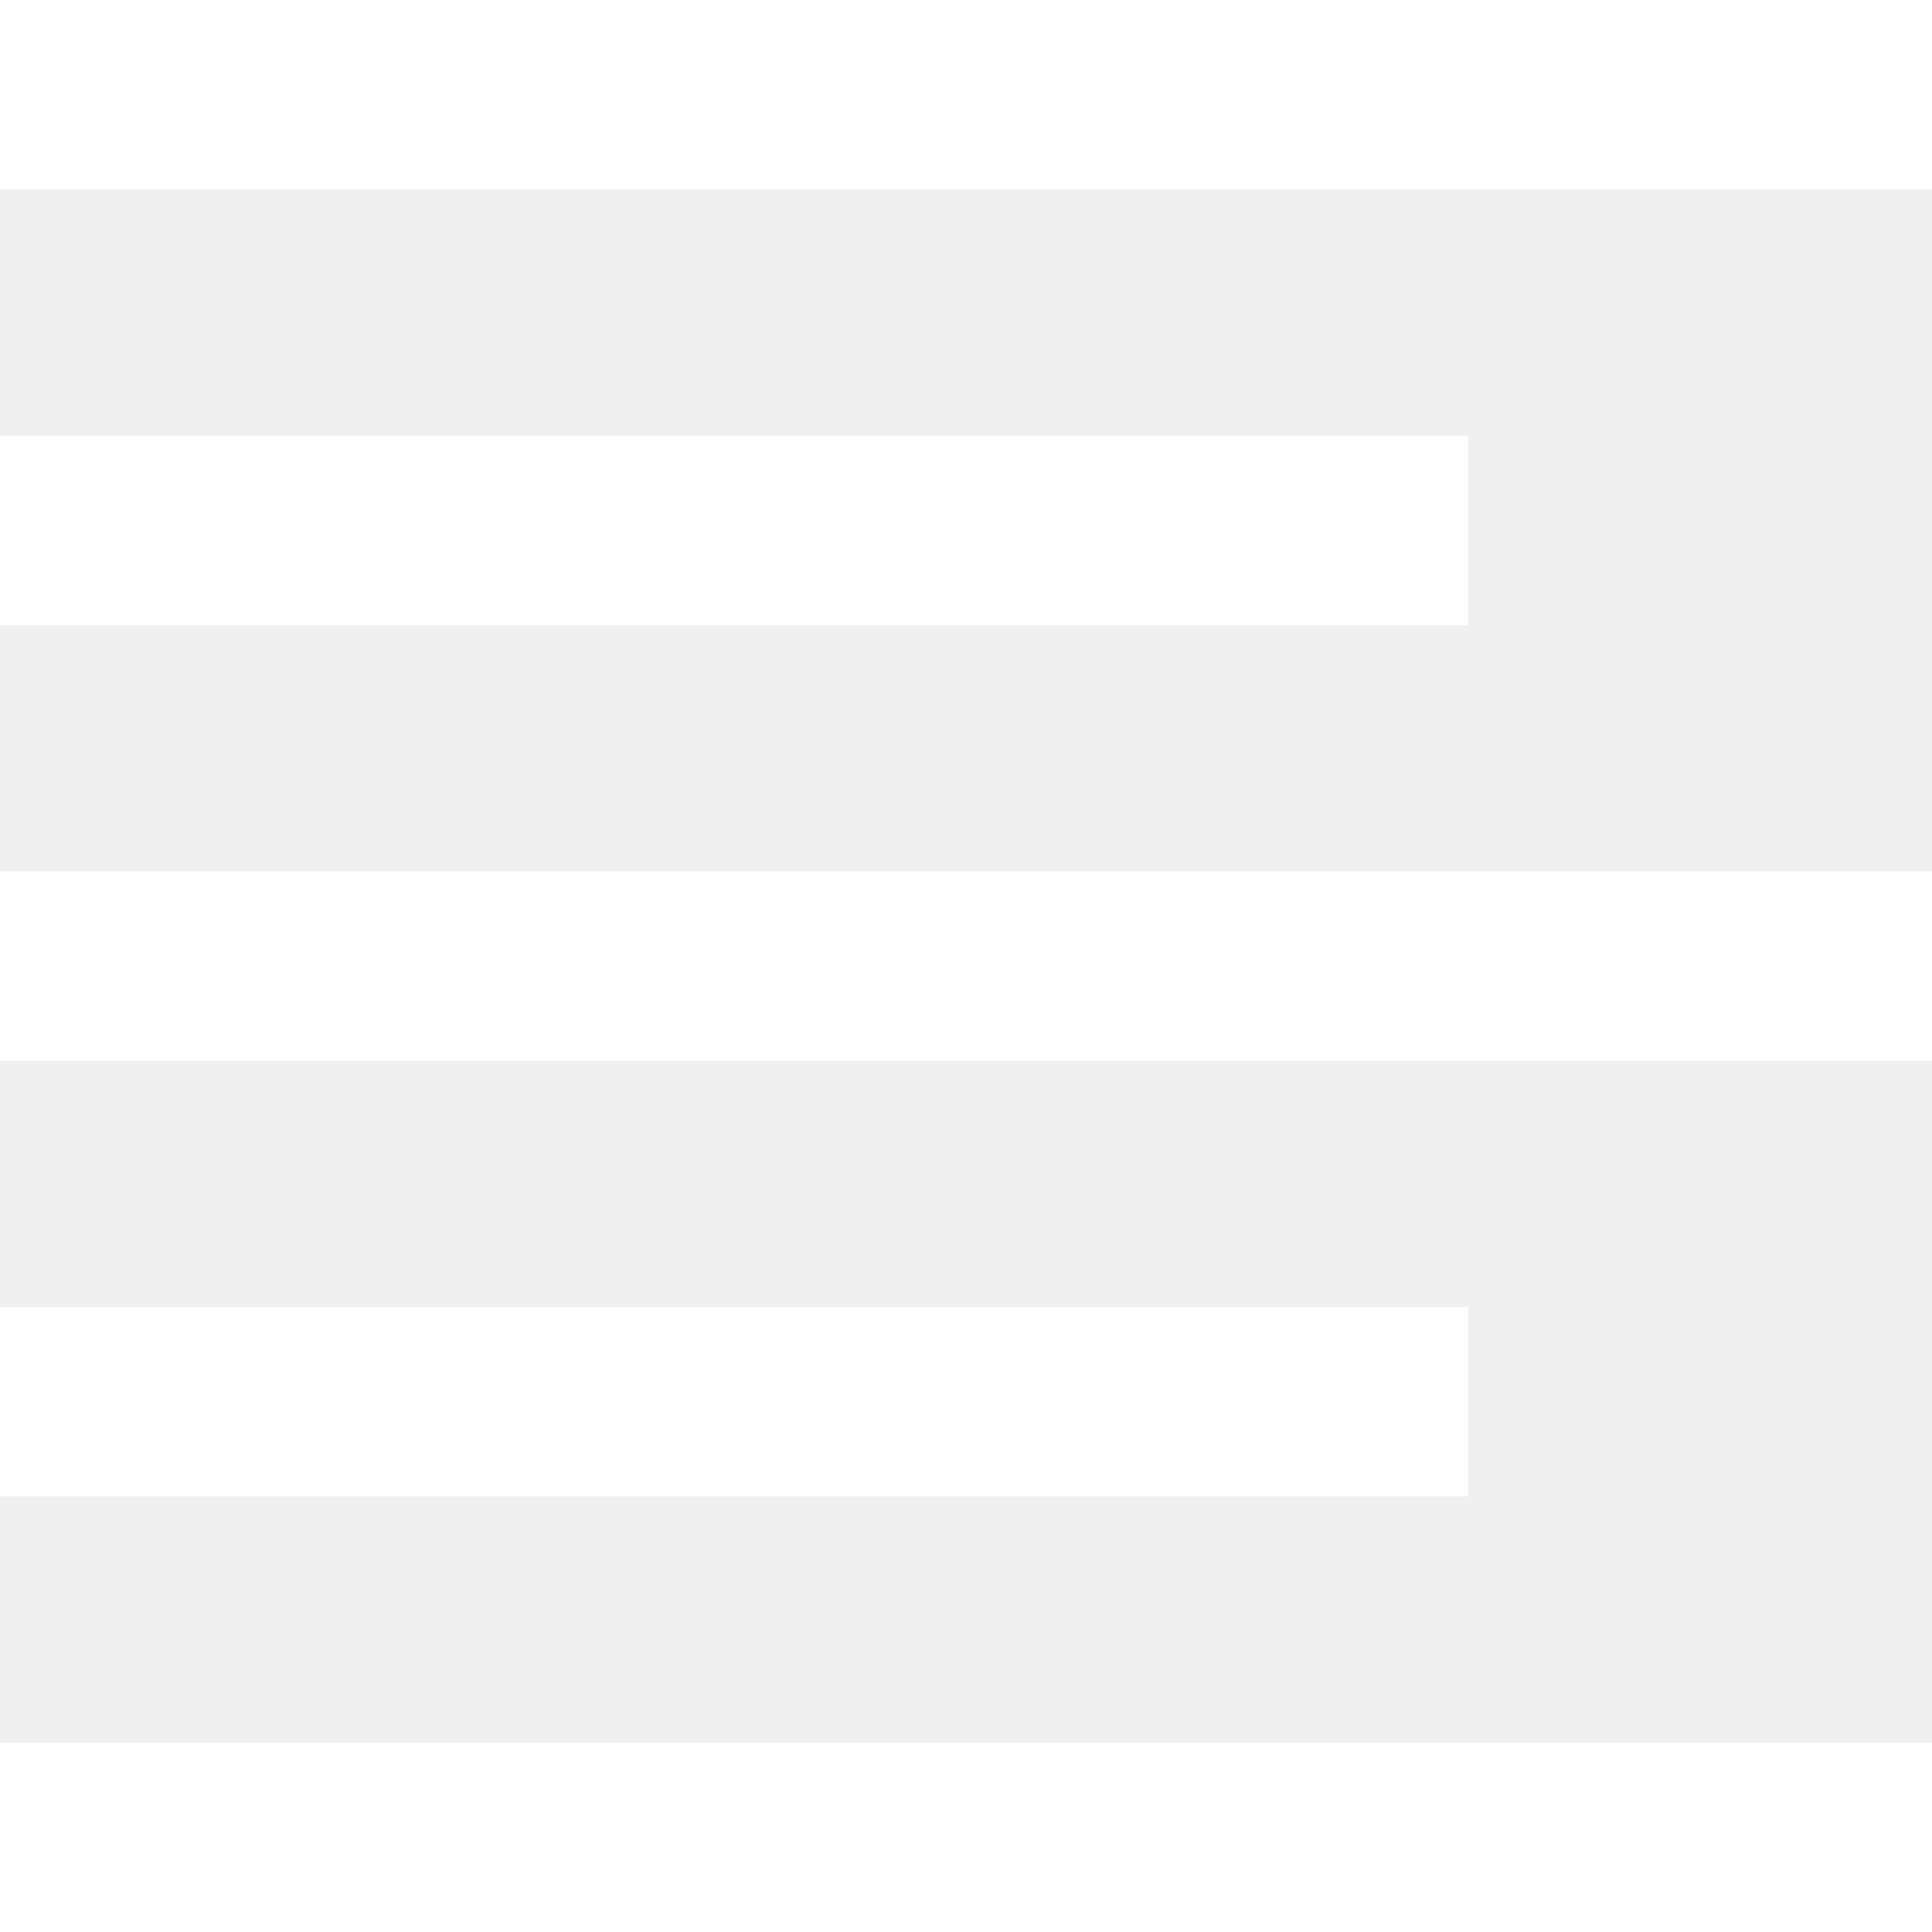
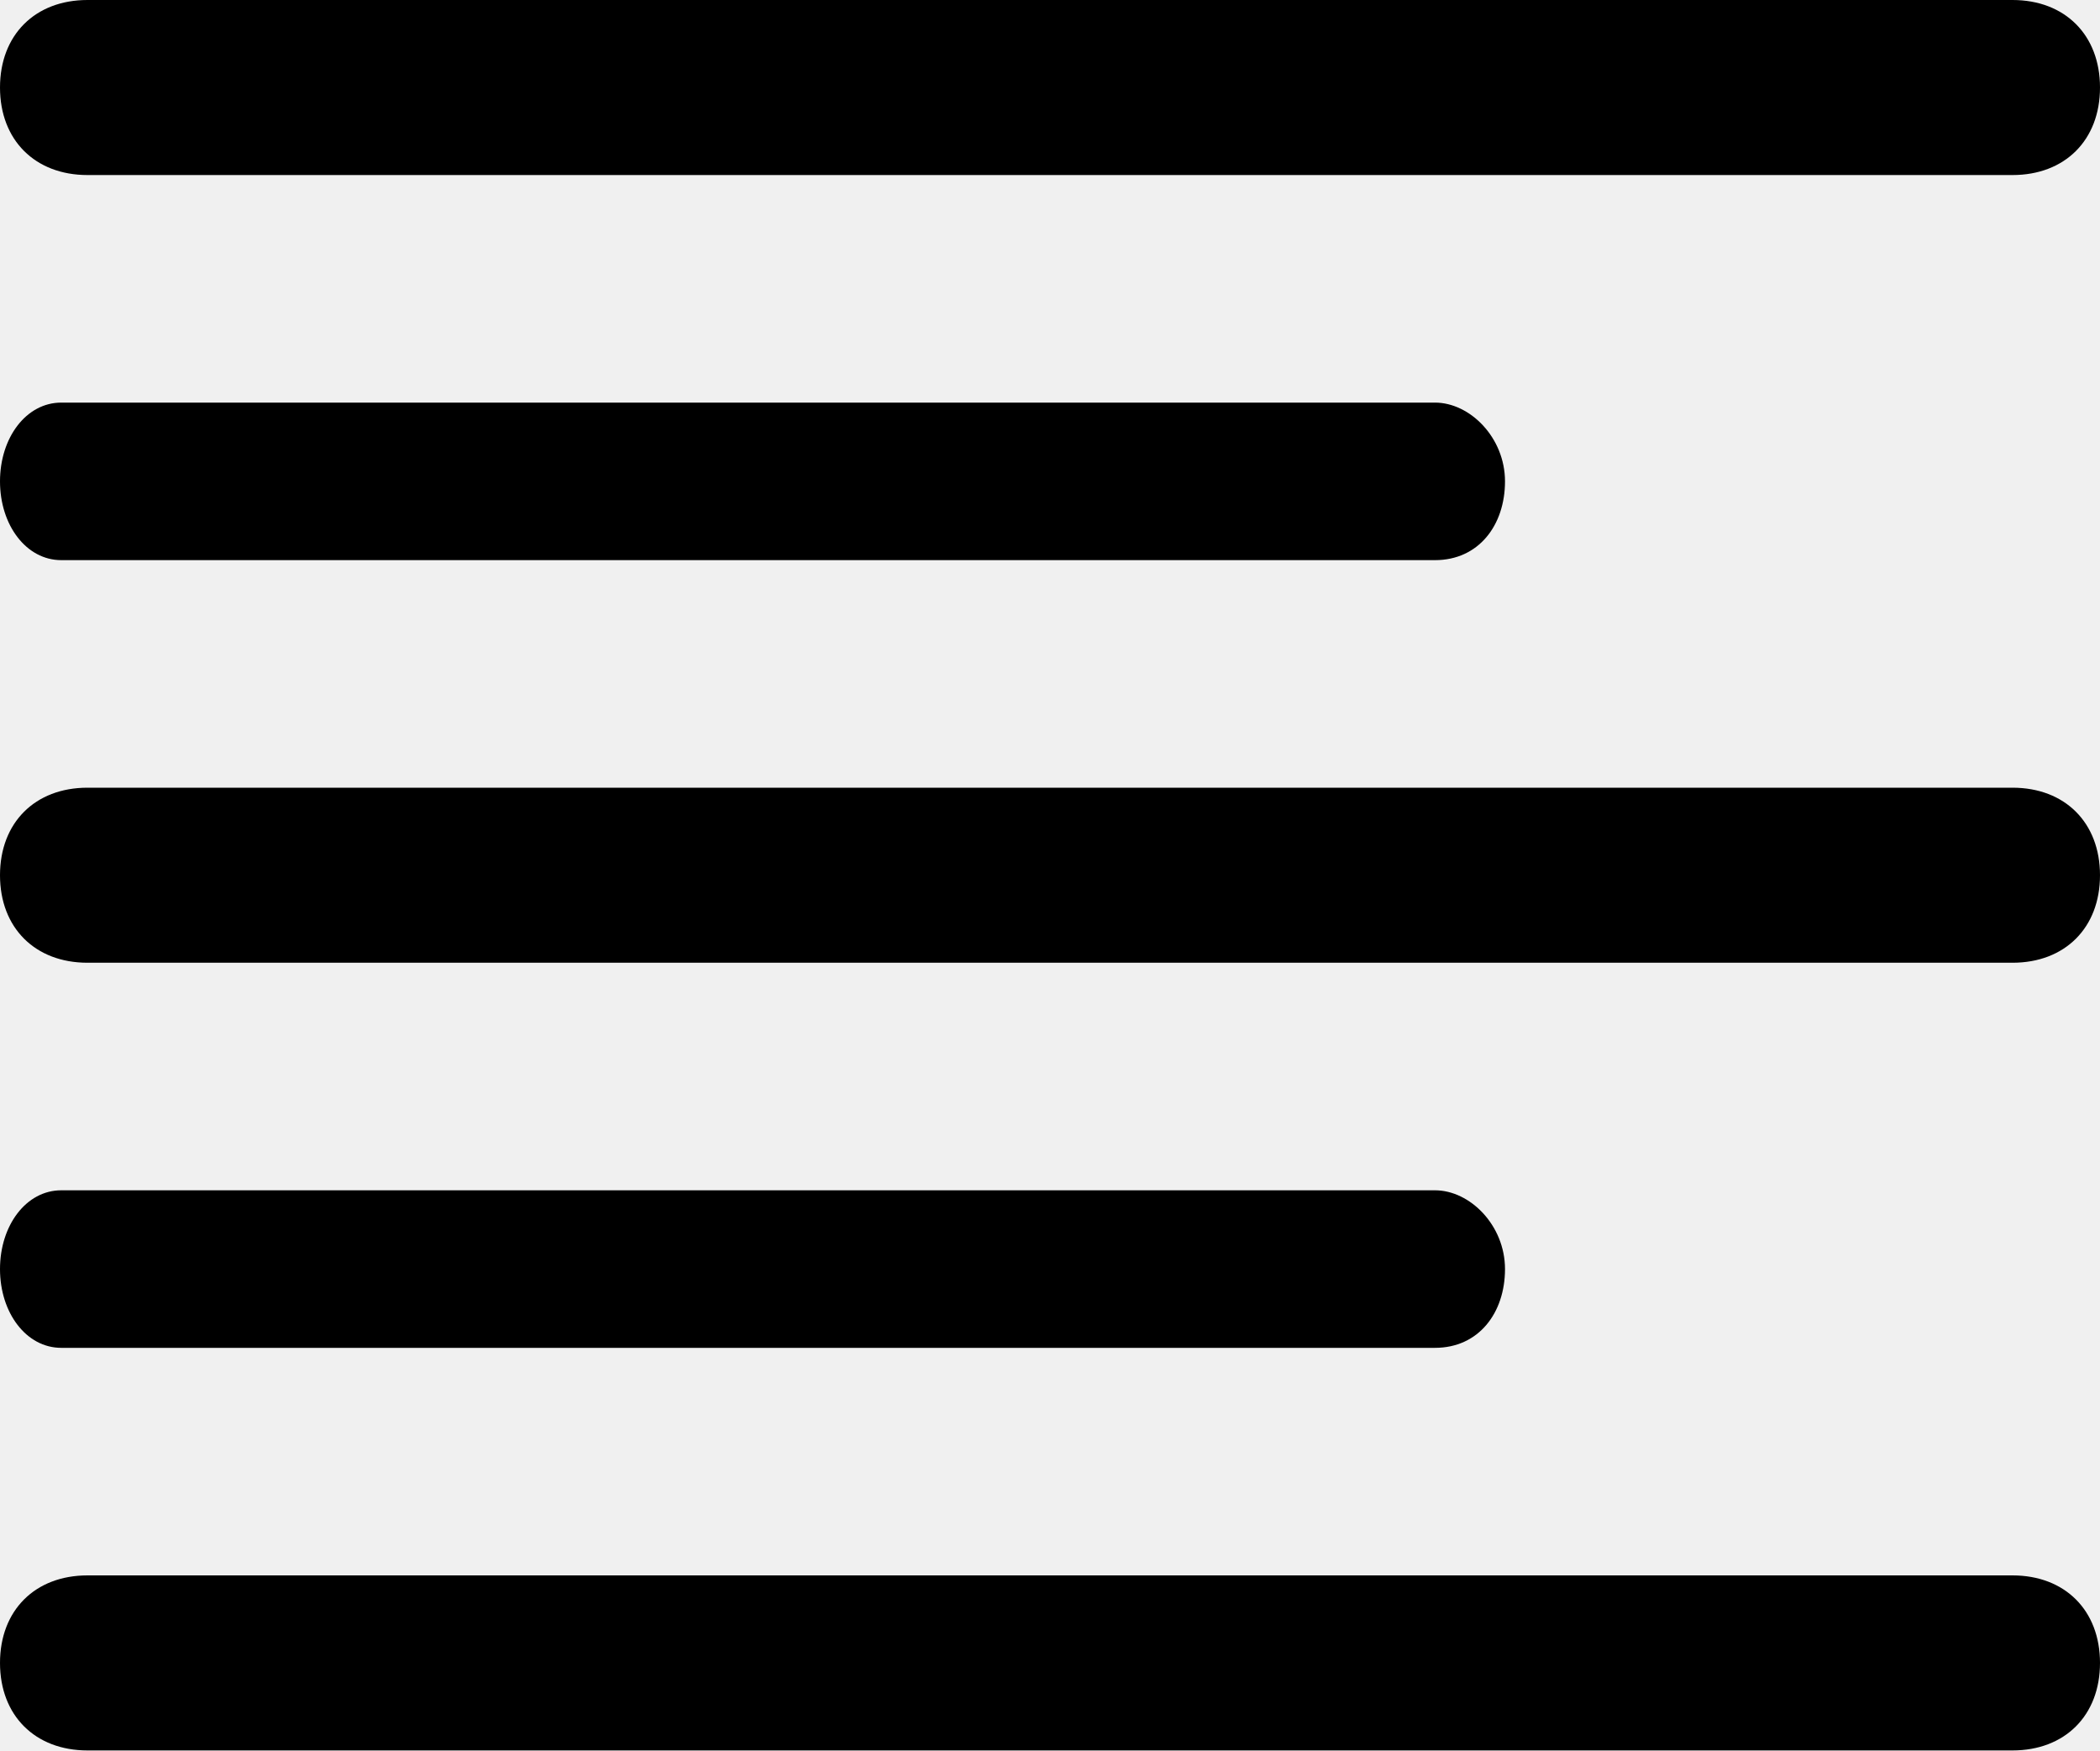
- <svg xmlns="http://www.w3.org/2000/svg" id="Layer_1" data-name="Layer 1" viewBox="0 0 20 20">
-   <defs>
-     <style>.cls-1{fill:#fff;}</style>
-   </defs>
-   <rect class="cls-1" y="4.51" width="15.2" height="1.96" />
-   <rect class="cls-1" y="13.53" width="15.2" height="1.96" />
-   <polygon class="cls-1" points="20 20 0 20 0 18.04 20 18.04 20 20 20 20" />
-   <polygon class="cls-1" points="20 10.98 0 10.98 0 9.02 20 9.02 20 10.98 20 10.98" />
-   <polygon class="cls-1" points="20 1.96 0 1.96 0 0 20 0 20 1.96 20 1.96" />
+ <svg xmlns="http://www.w3.org/2000/svg" version="1.1" x="0px" y="0px" viewBox="0 0 24 20">
+   <path d="M0.7,4.6h15.7c0.4,0,0.8,0.4,0.8,0.9v0c0,0.5-0.3,0.9-0.8,0.9H0.7C0.3,6.4,0,6,0,5.5v0C0,5,0.3,4.6,0.7,4.6z" />
+   <path d="M0.7,13.6h15.7c0.4,0,0.8,0.4,0.8,0.9v0c0,0.5-0.3,0.9-0.8,0.9H0.7C0.3,15.4,0,15,0,14.5v0C0,14,0.3,13.6,0.7,13.6z" />
+   <path d="M0,1c0-0.6,0.4-1,1-1h22c0.6,0,1,0.4,1,1s-0.4,1-1,1H1C0.4,2,0,1.6,0,1z" />
+   <path d="M0,10c0-0.6,0.4-1,1-1h22c0.6,0,1,0.4,1,1s-0.4,1-1,1H1C0.4,11,0,10.6,0,10z" />
+   <path d="M0,19c0-0.6,0.4-1,1-1h22c0.6,0,1,0.4,1,1s-0.4,1-1,1H1C0.4,20,0,19.6,0,19z" />
</svg>
